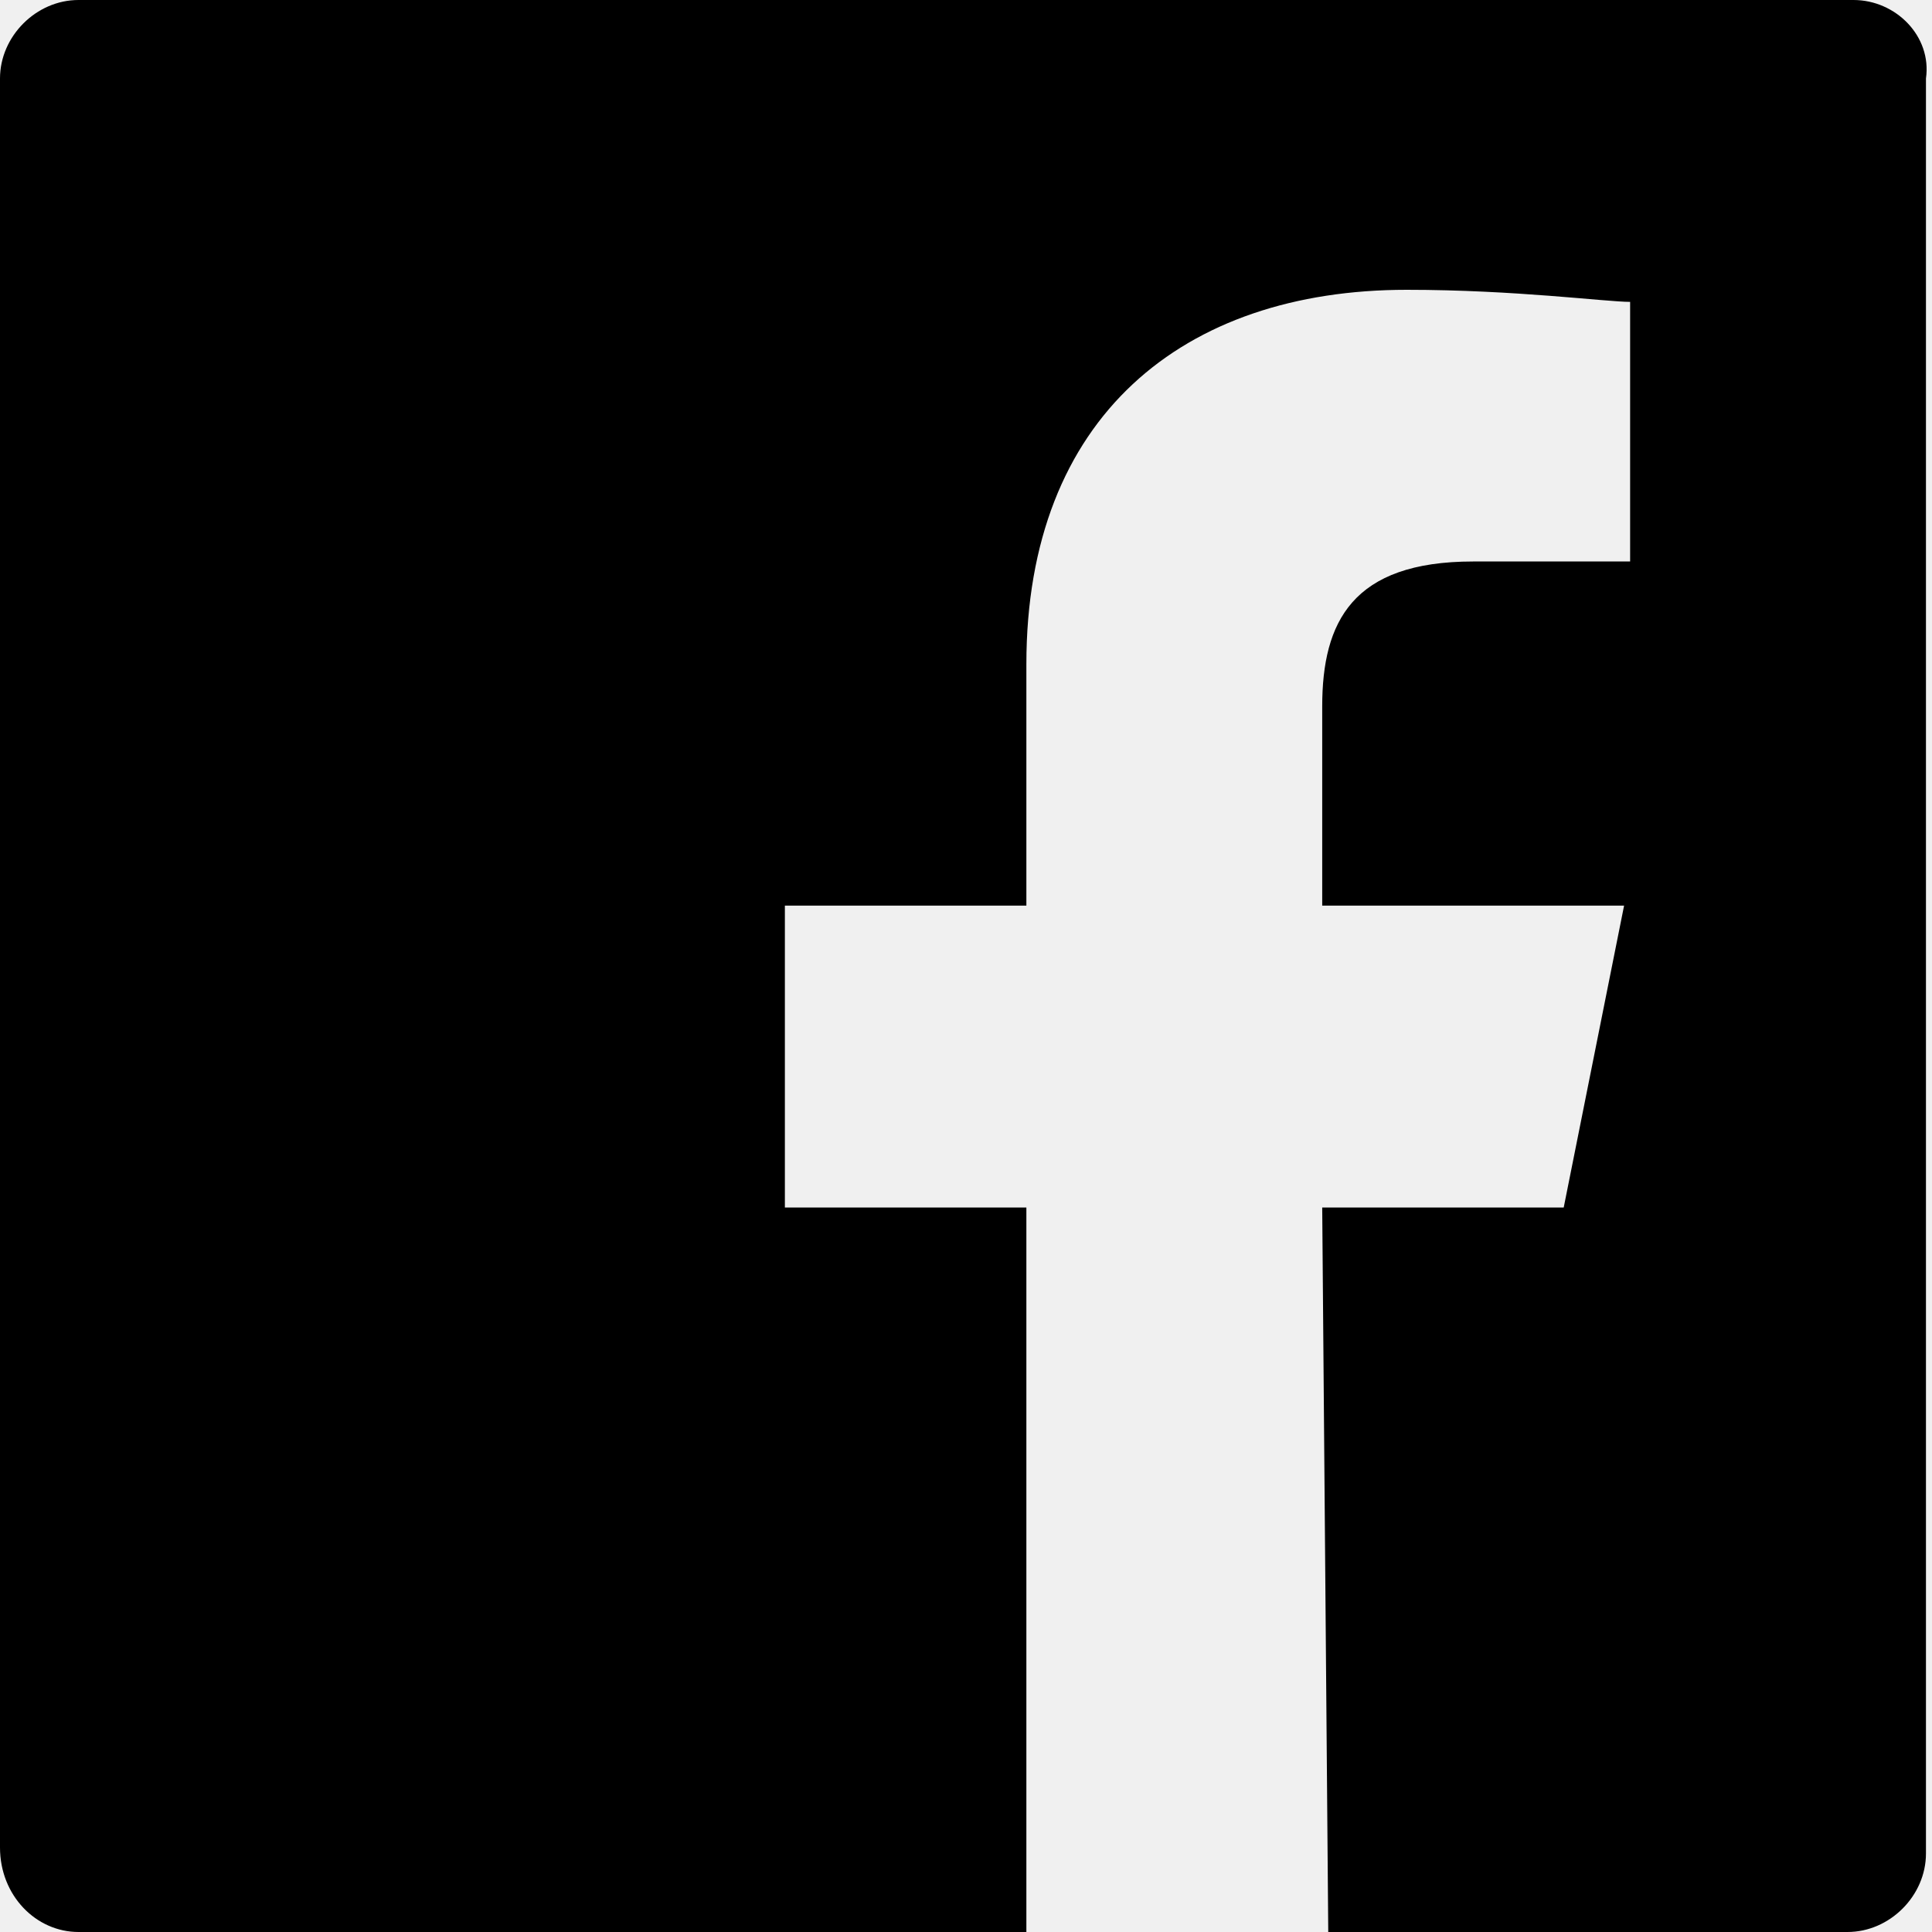
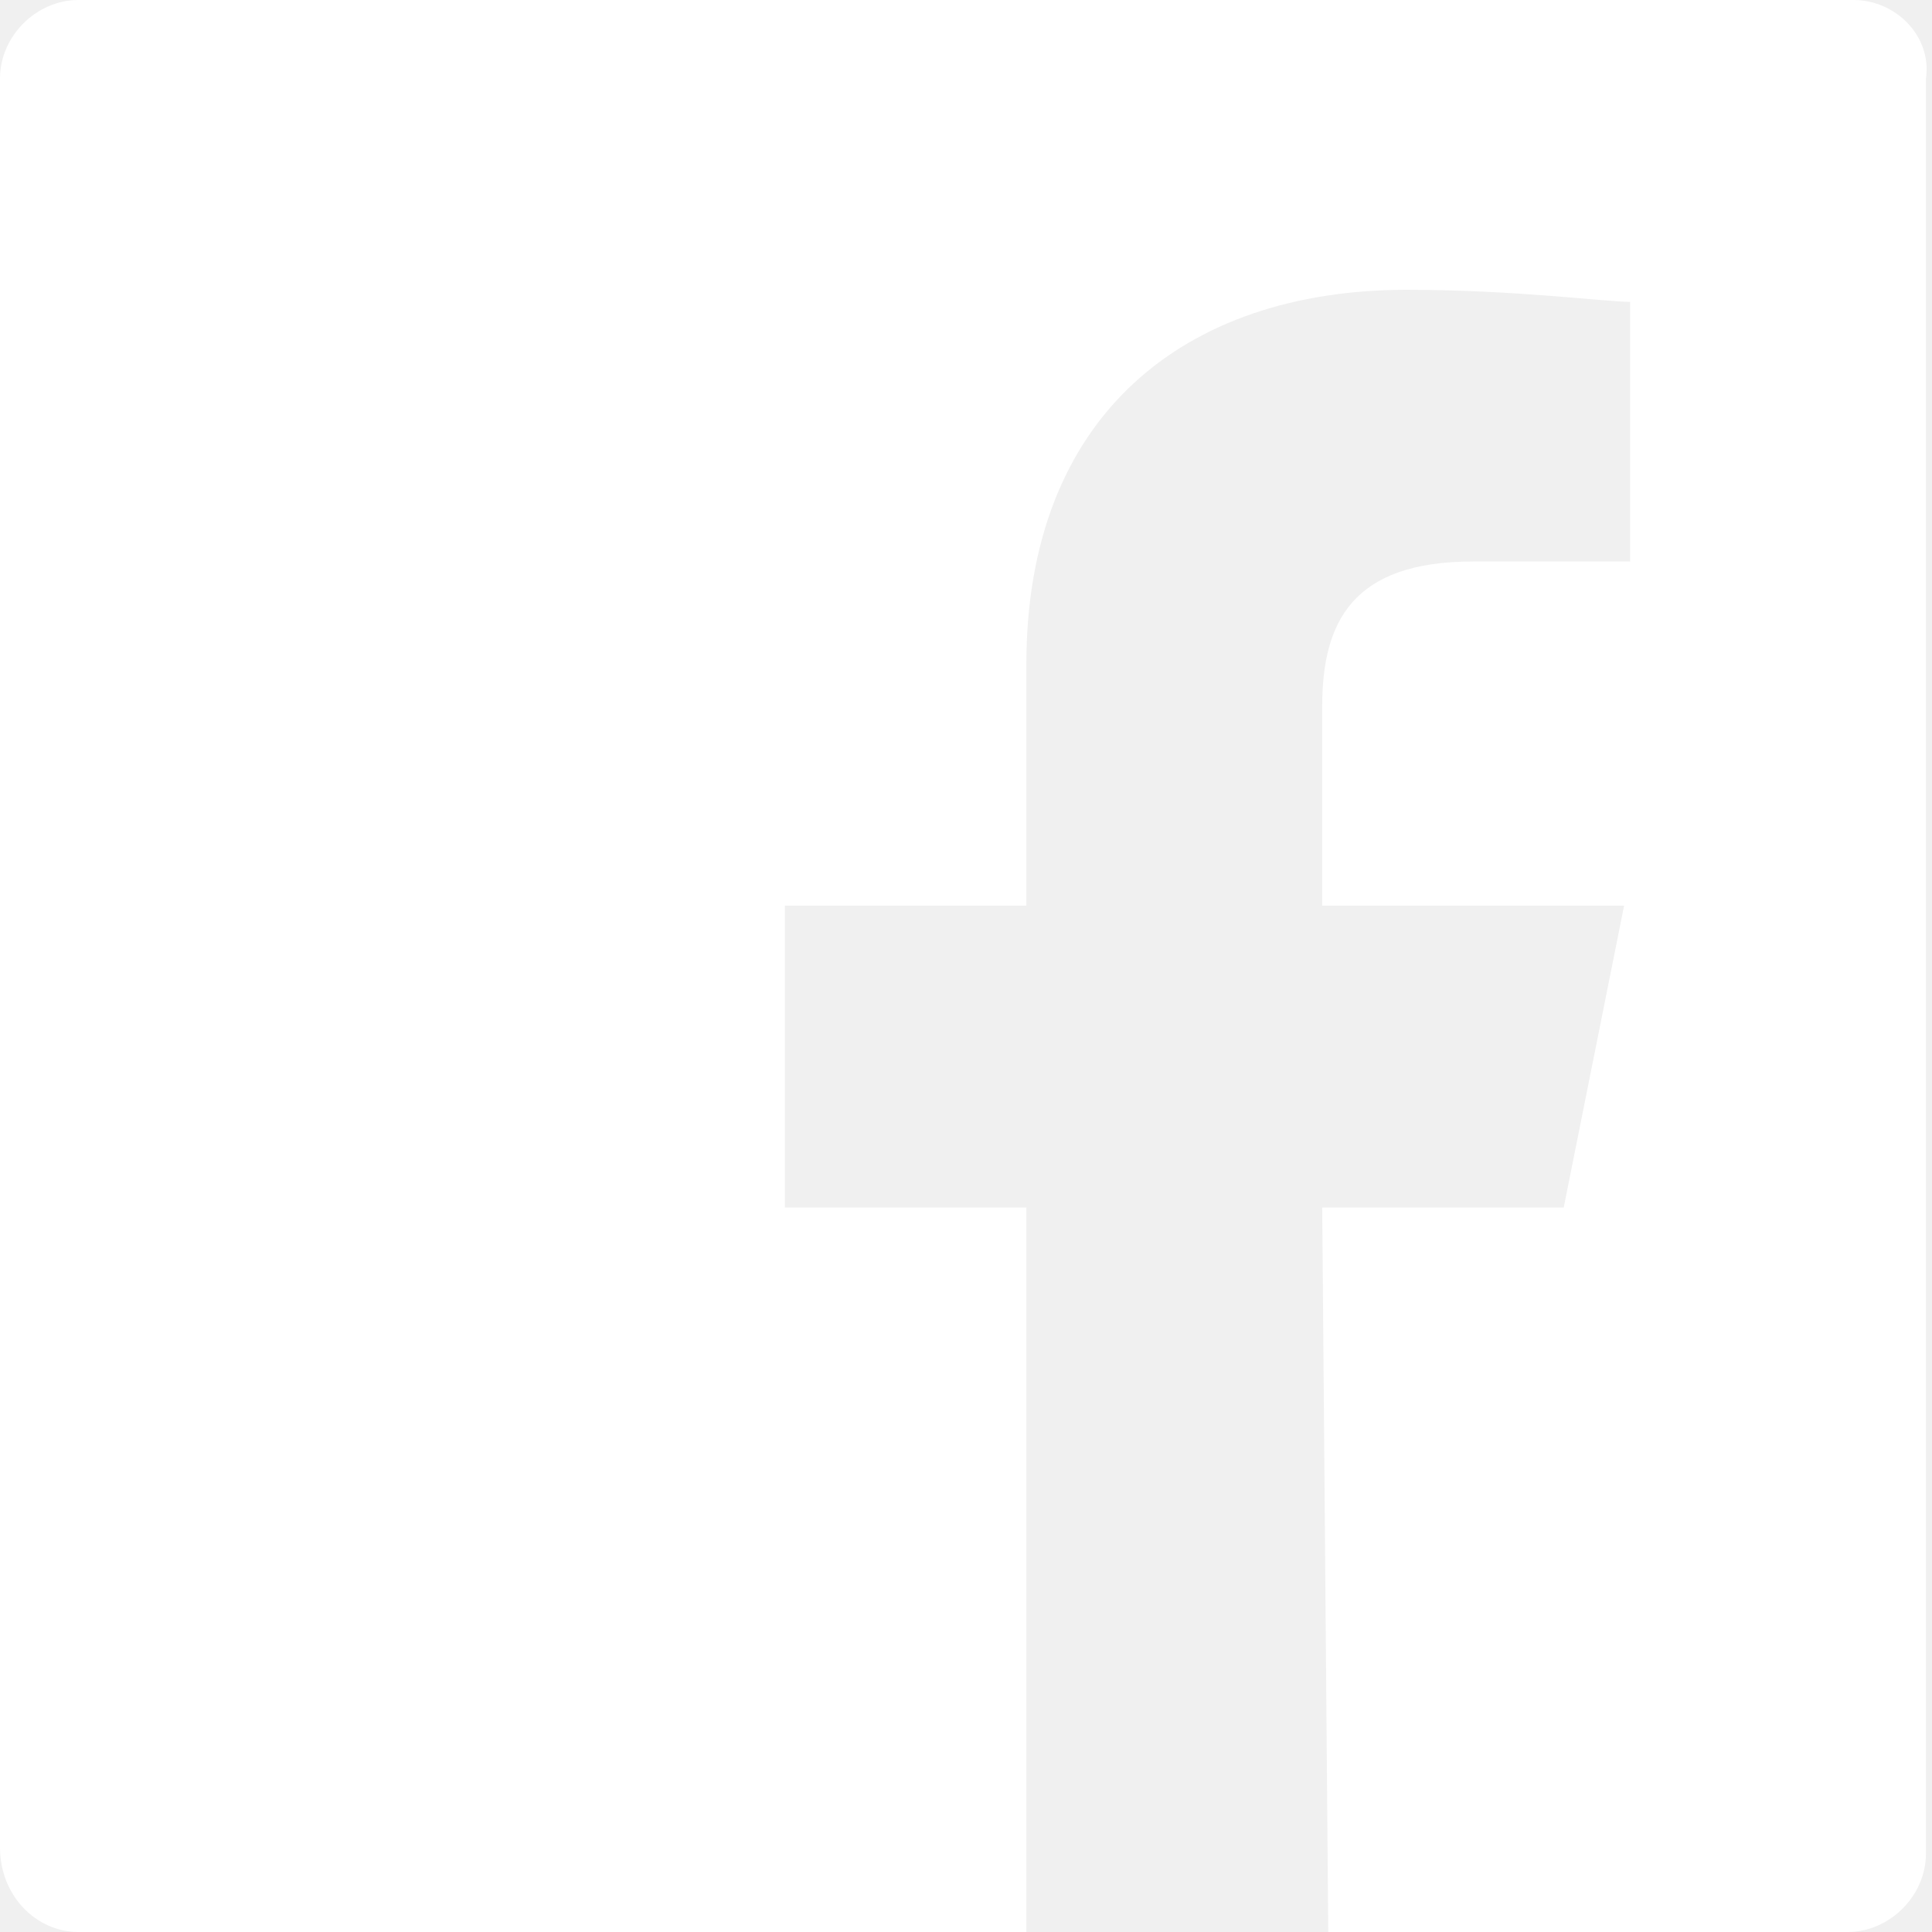
- <svg xmlns="http://www.w3.org/2000/svg" version="1.1" id="Layer_1" x="0px" y="0px" width="32px" height="32px" viewBox="0 0 32 32" enable-background="new 0 0 32 32" xml:space="preserve">
+ <svg xmlns="http://www.w3.org/2000/svg" version="1.1" id="Layer_1" x="0px" y="0px" fill="#fff" width="32px" height="32px" viewBox="0 0 32 32" enable-background="new 0 0 32 32" xml:space="preserve">
  <path id="White_2_" d="M30.7,0H1.3C0.6,0,0,0.6,0,1.3v29.3C0,31.4,0.6,32,1.3,32H17V20h-4v-5h4v-4  c0-4.1,2.6-6.2,6.3-6.2C25.1,4.8,26.6,5,27,5v4.3l-2.6,0c-2,0-2.5,1-2.5,2.4V15h5l-1,5h-4l0.1,12h8.6c0.7,0,1.3-0.6,1.3-1.3V1.3  C32,0.6,31.4,0,30.7,0z" />
</svg>
